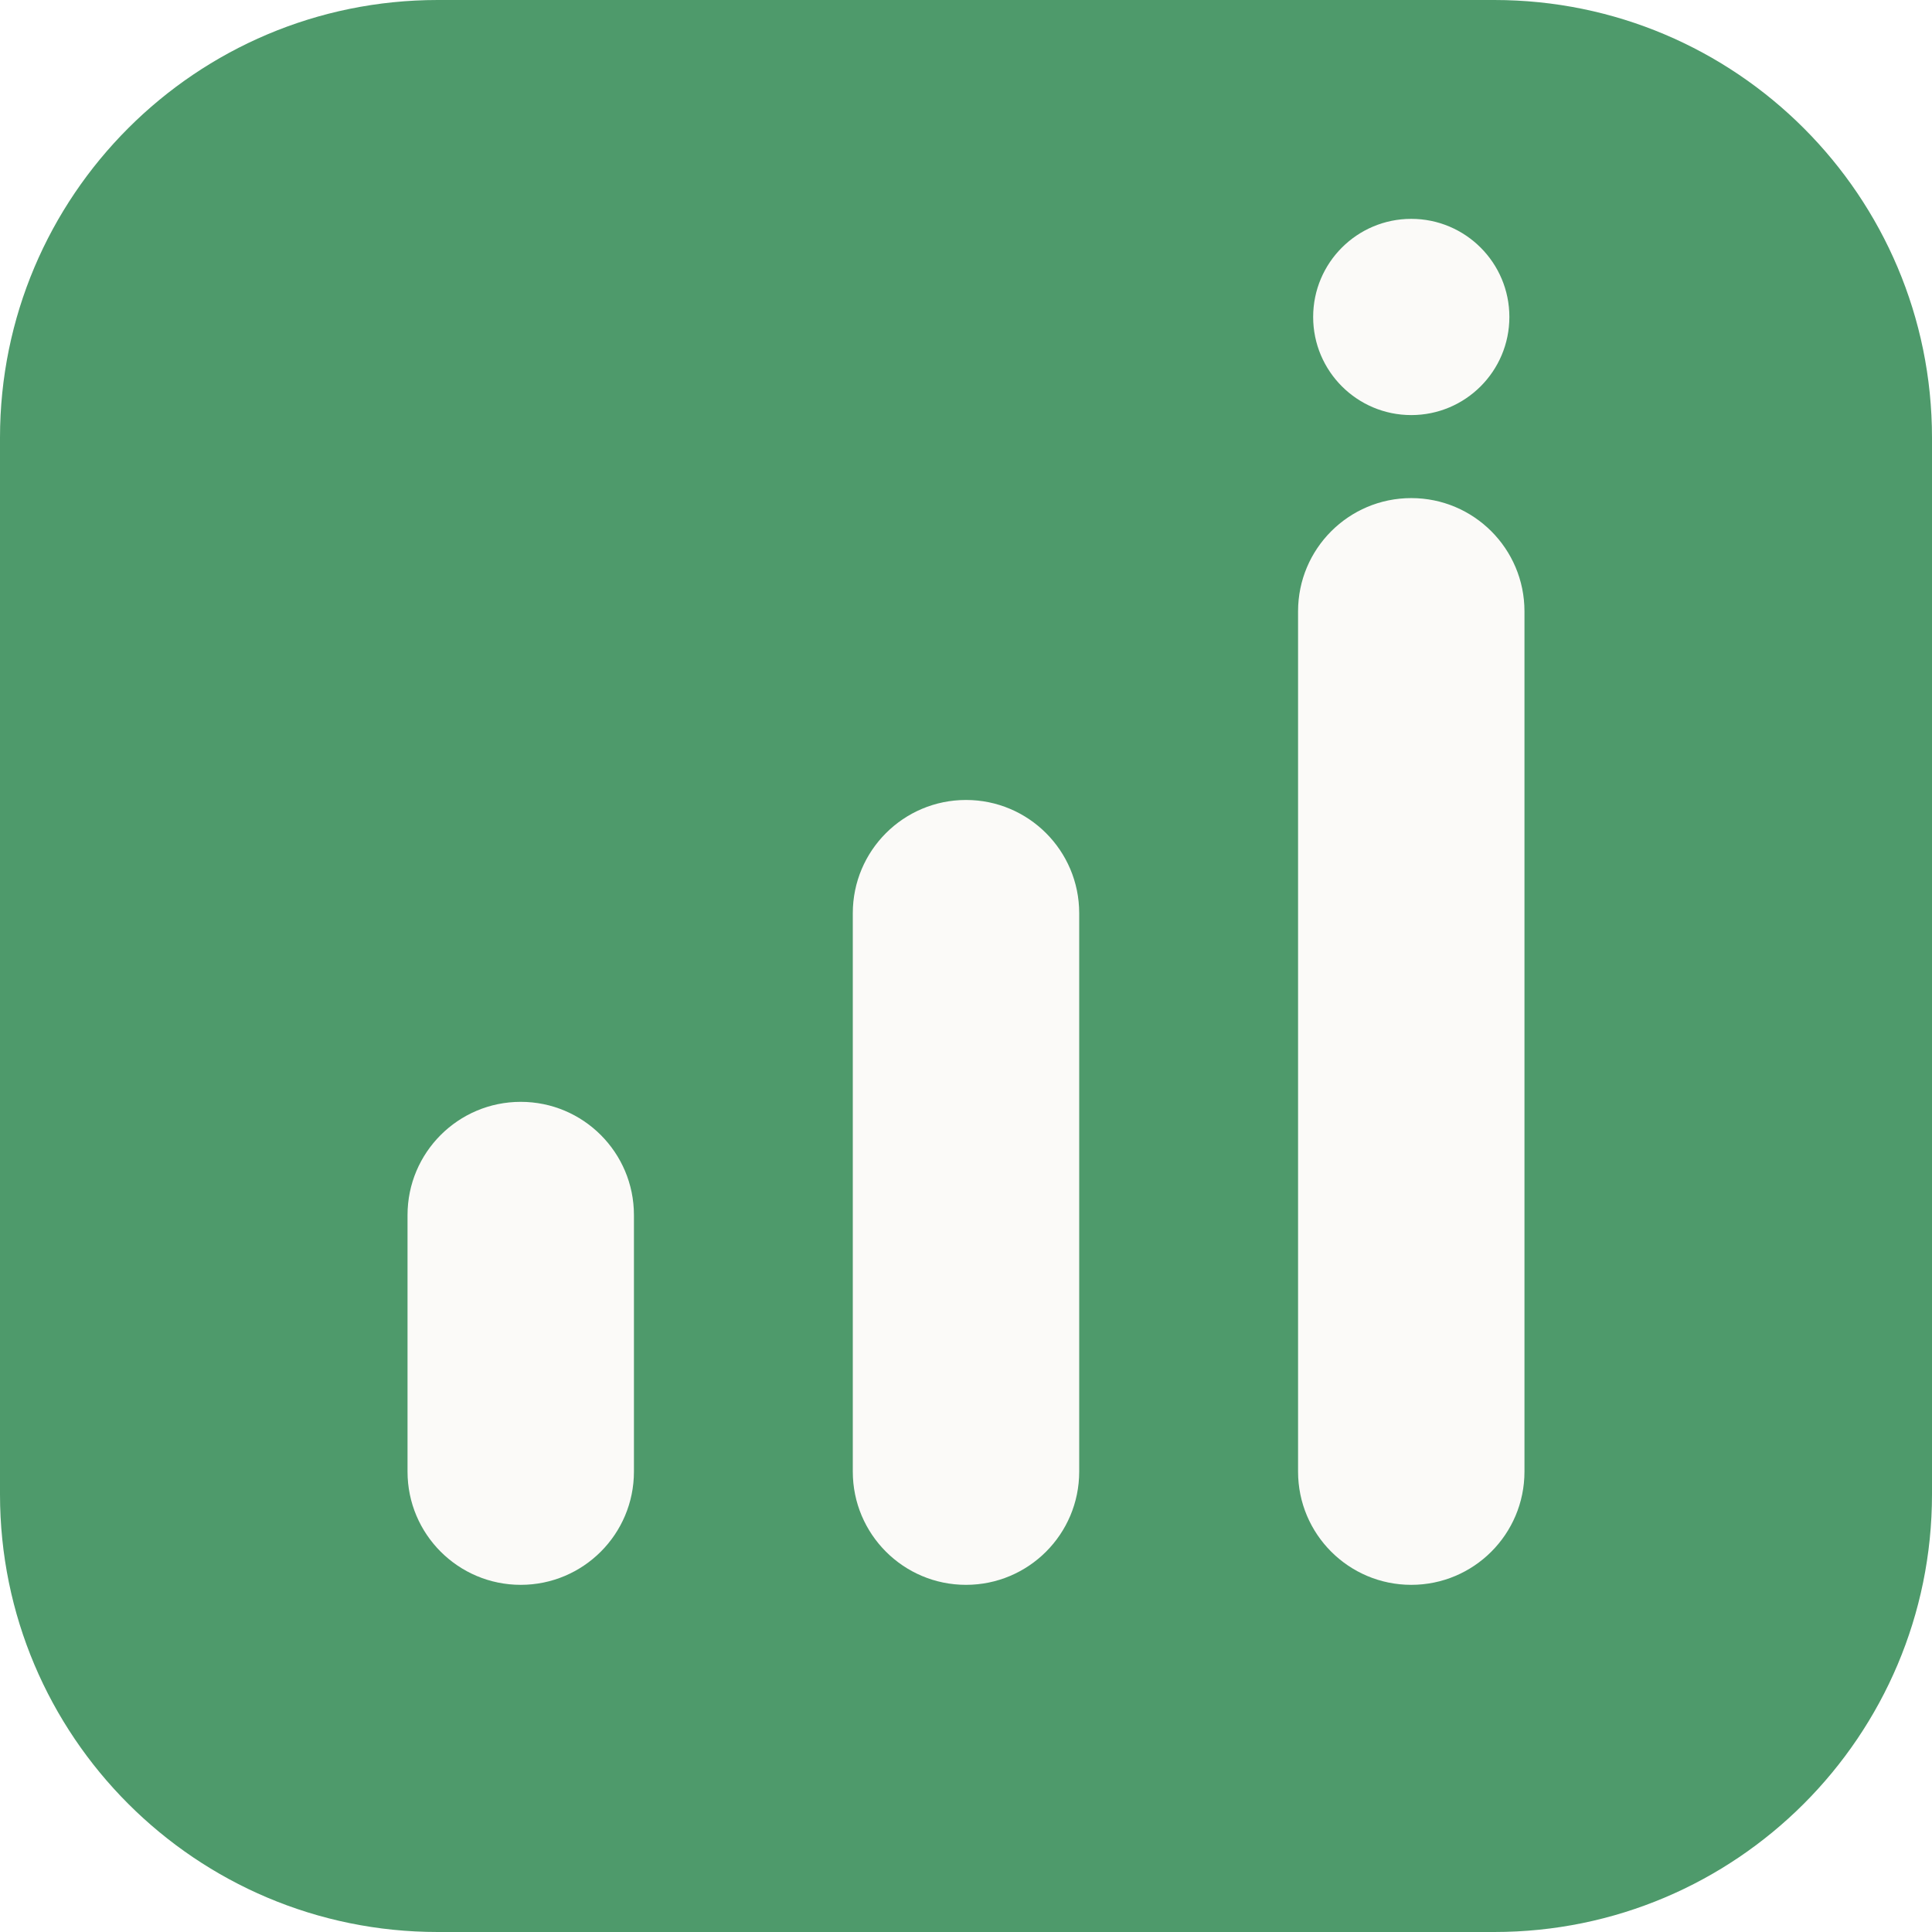
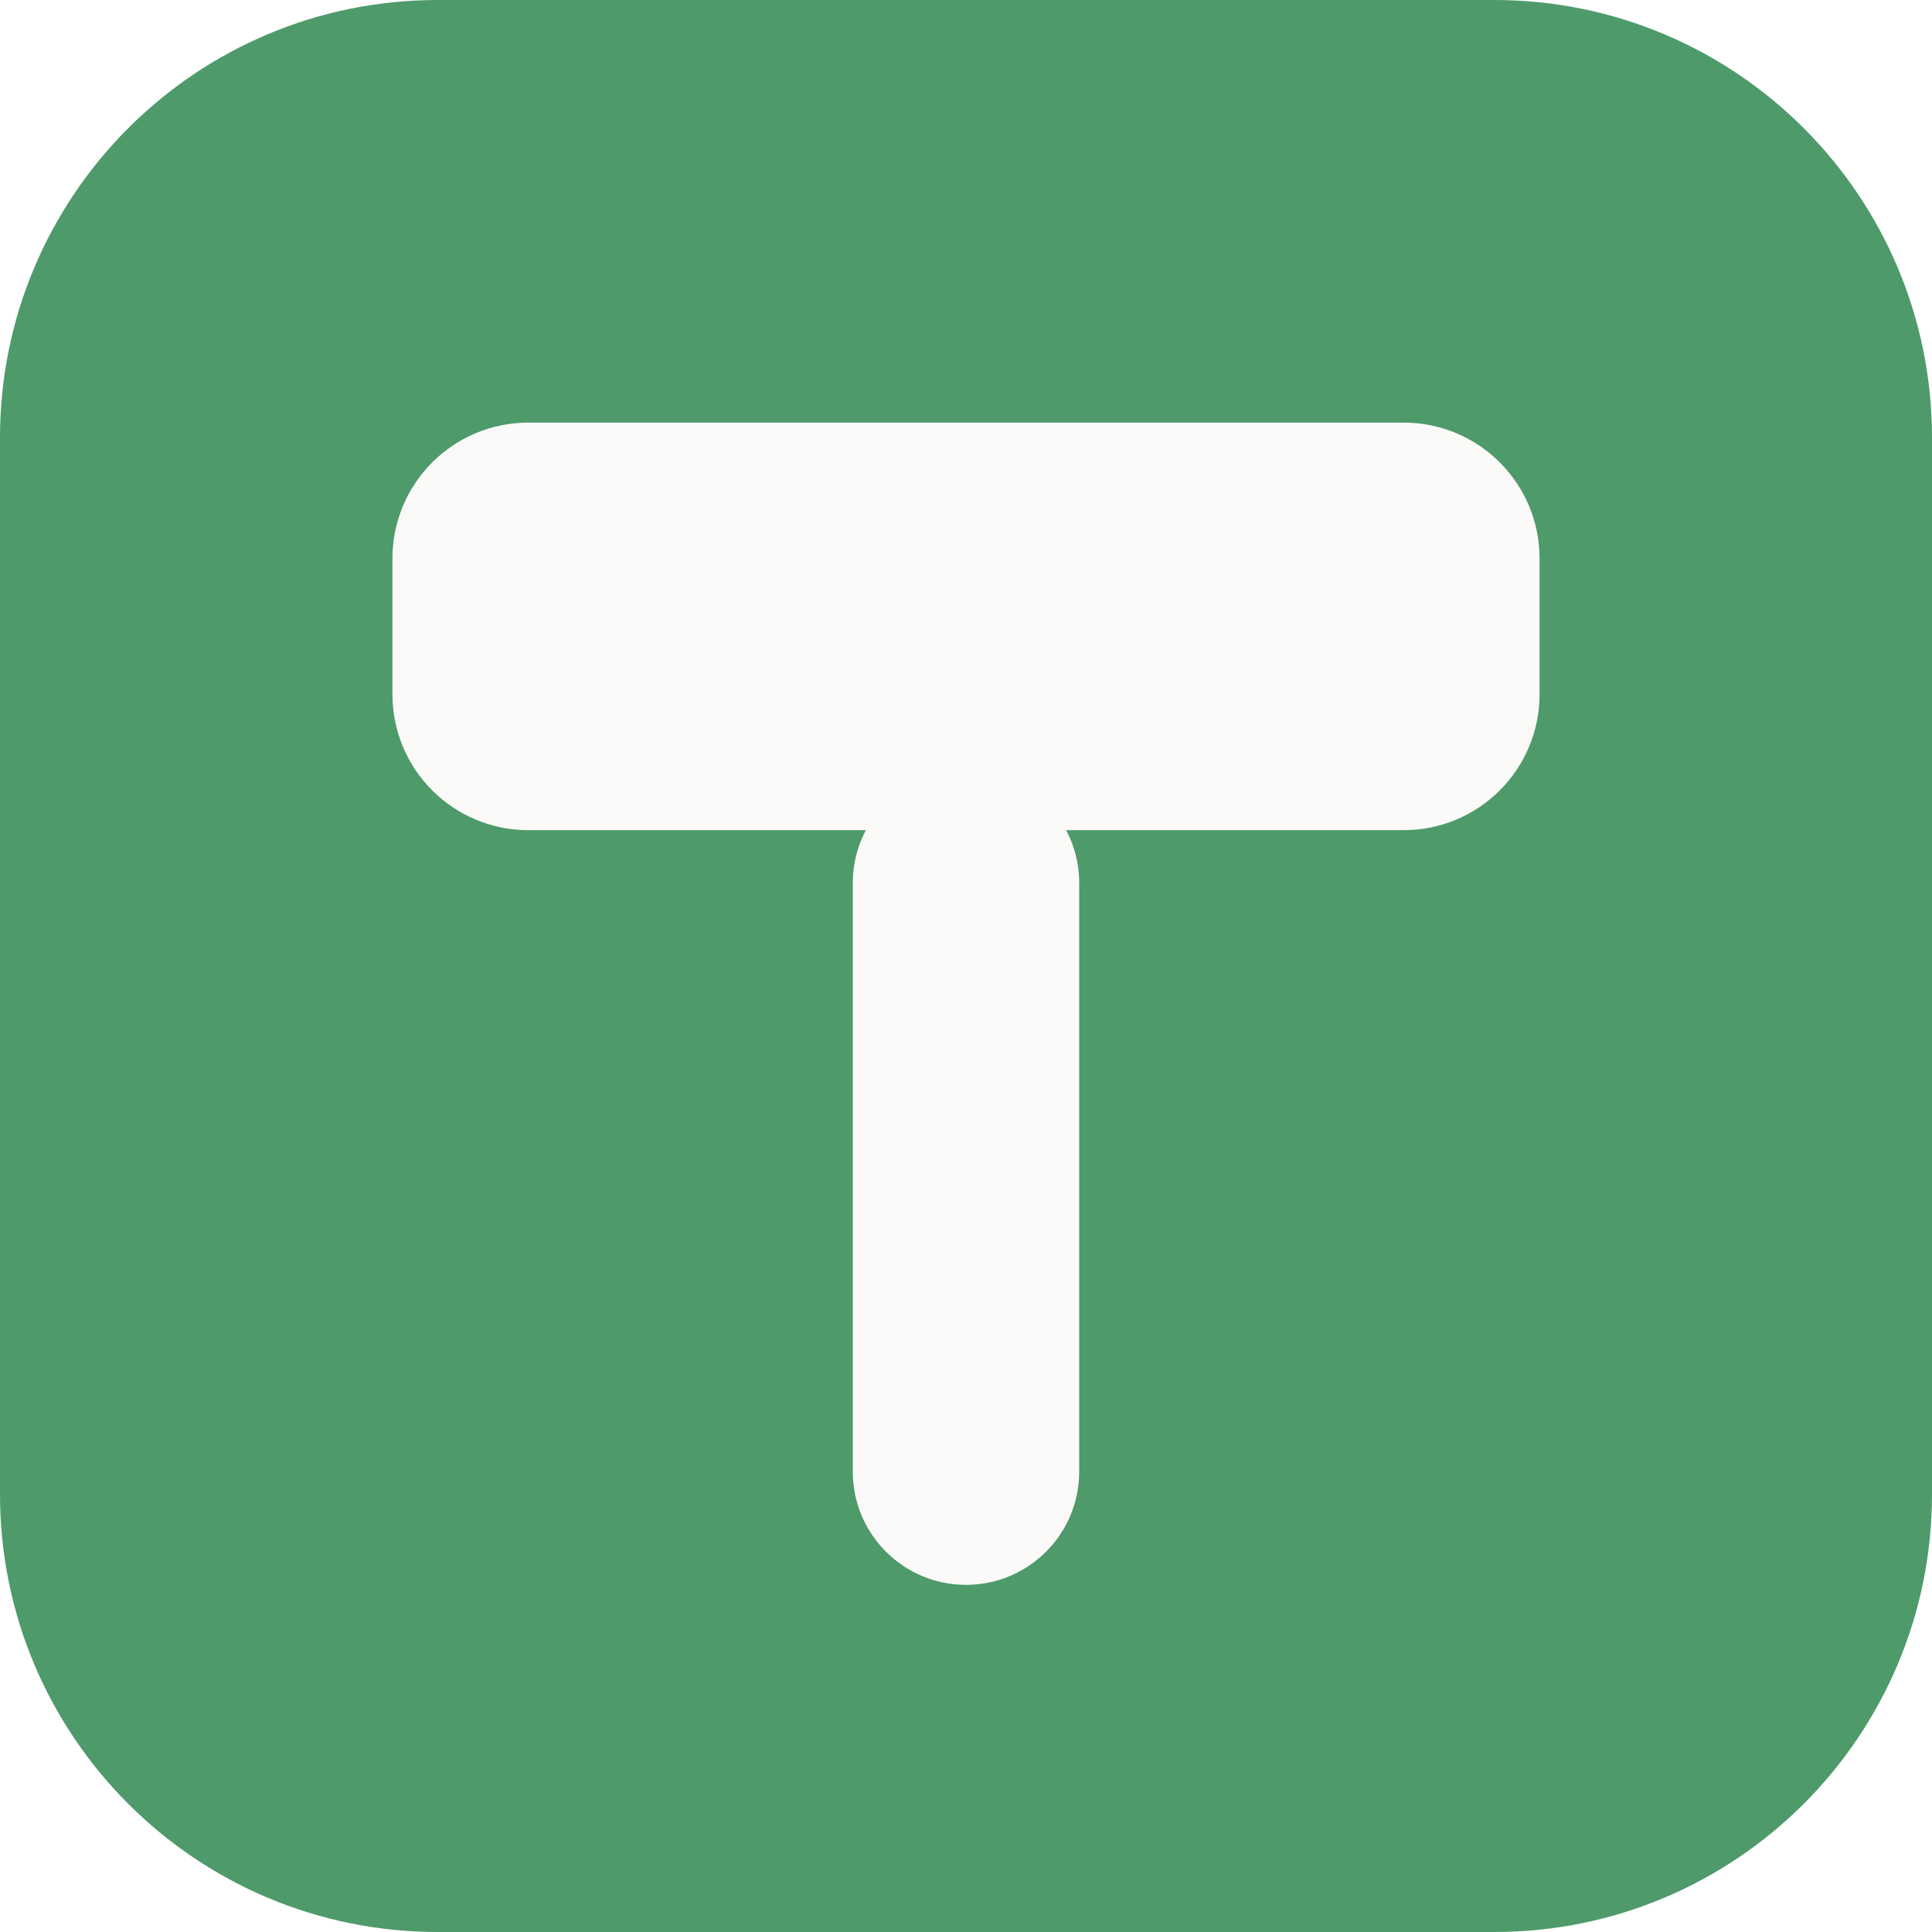
<svg xmlns="http://www.w3.org/2000/svg" width="1024" height="1024" viewBox="0 0 1024 1024">
  <rect x="0" y="0" width="1024" height="1024" rx="232" fill="#4E9A6B" />
  <g fill="#FBFAF8">
-     <rect x="216" y="584" width="120" height="256" rx="60" />
-     <rect x="452" y="424" width="120" height="416" rx="60" />
-     <rect x="688" y="264" width="120" height="576" rx="60" />
-     <circle cx="748" cy="168" r="52" />
+     <rect x="208" y="224" width="608" height="216" rx="72" />
+     <rect x="452" y="408" width="120" height="432" rx="60" />
  </g>
</svg>
